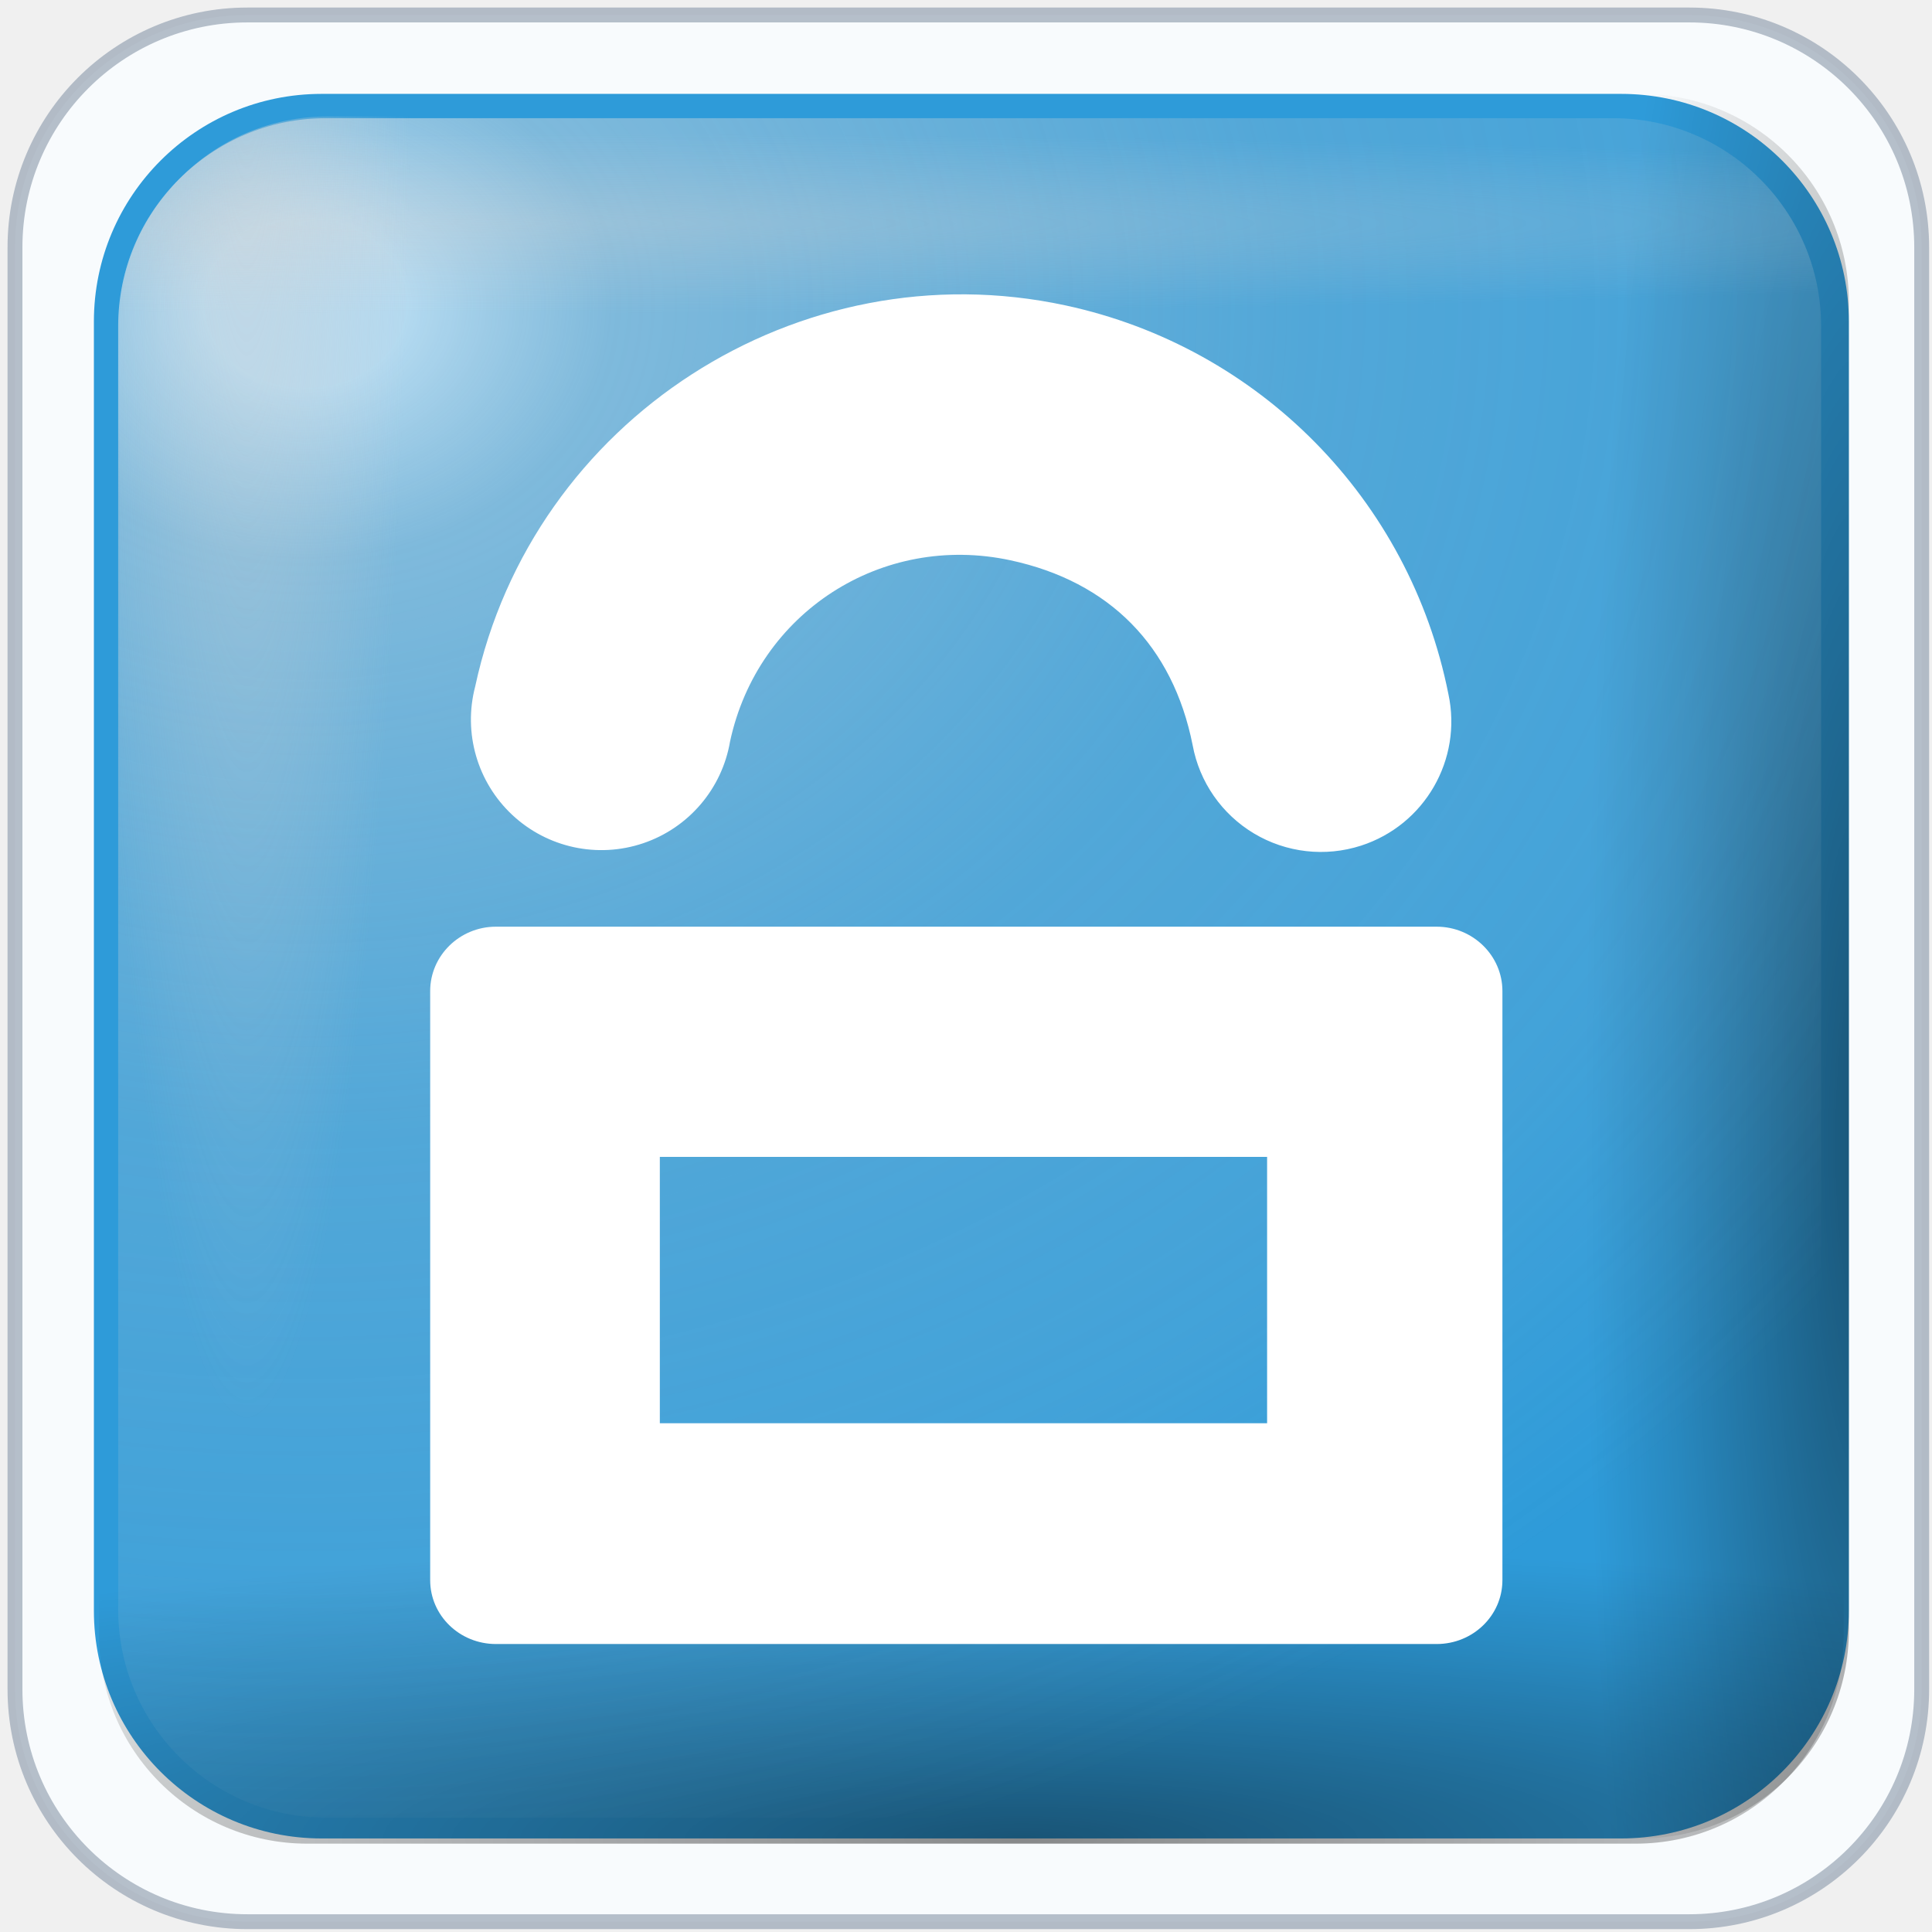
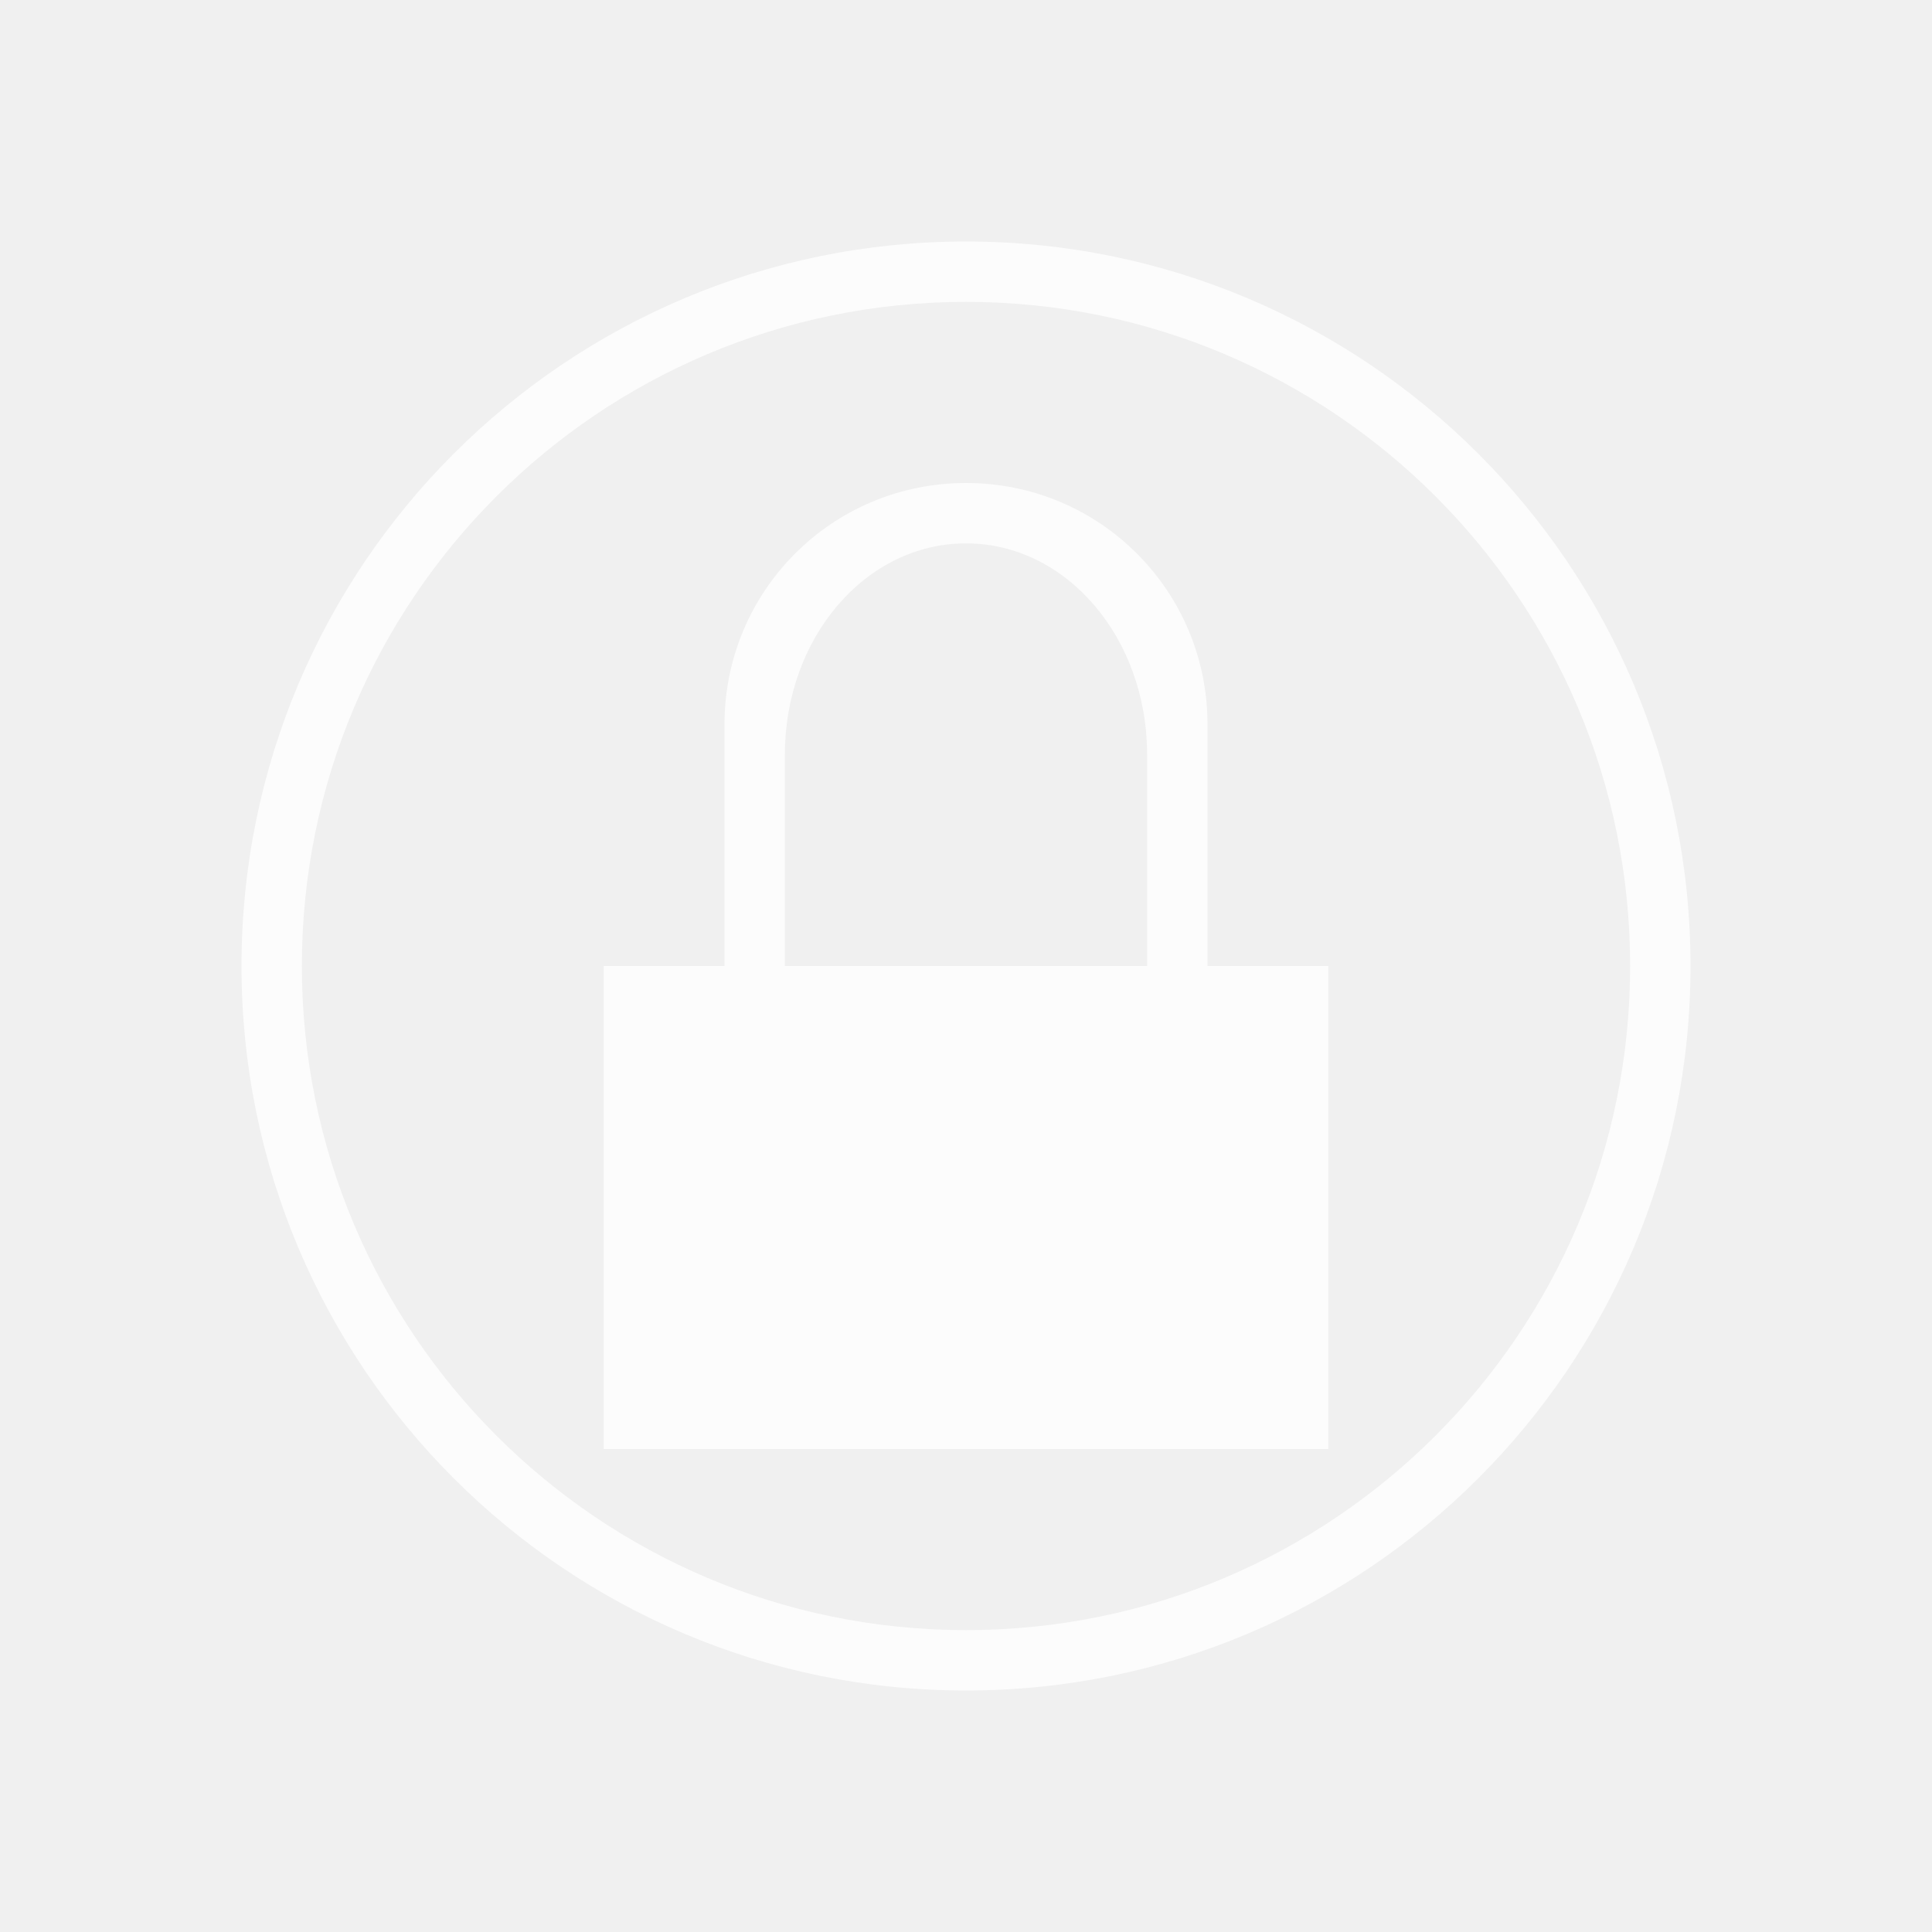
- <svg xmlns="http://www.w3.org/2000/svg" xmlns:xlink="http://www.w3.org/1999/xlink" version="1.1" width="256" height="256" viewBox="0 0 256 256" xml:space="preserve" id="svg37">
-   <defs id="defs1">
-     <linearGradient id="linearGradient35">
-       <stop style="stop-color:#d7d5d5;stop-opacity:0.411;" offset="0" id="stop34" />
-       <stop style="stop-color:#d7d5d5;stop-opacity:0;" offset="1" id="stop35" />
-     </linearGradient>
-     <linearGradient id="linearGradient17">
-       <stop style="stop-color:#d7d5d5;stop-opacity:0.306;" offset="0" id="stop17" />
-       <stop style="stop-color:#d7d5d5;stop-opacity:0;" offset="1" id="stop18" />
-     </linearGradient>
-     <linearGradient id="linearGradient11">
-       <stop style="stop-color:#fffdfd;stop-opacity:0.638;" offset="0.052" id="stop15" />
-       <stop style="stop-color:#e1dfdf;stop-opacity:0.452;" offset="0.159" id="stop33" />
-       <stop style="stop-color:#d7d5d5;stop-opacity:0.213;" offset="0.516" id="stop19" />
-       <stop style="stop-color:#d7d5d5;stop-opacity:0.123;" offset="0.789" id="stop20" />
-       <stop style="stop-color:#d7d5d5;stop-opacity:0;" offset="1" id="stop12" />
-     </linearGradient>
-     <linearGradient id="linearGradient8">
-       <stop style="stop-color:#010000;stop-opacity:0.455;" offset="0" id="stop8" />
-       <stop style="stop-color:#010000;stop-opacity:0.118;" offset="0.7" id="stop10" />
-       <stop style="stop-color:#010000;stop-opacity:0;" offset="1" id="stop9" />
-     </linearGradient>
-     <linearGradient id="SVGID_XMLID_3__9" gradientUnits="userSpaceOnUse" gradientTransform="matrix(1.98,0,0,1.98,-126.43,-126.43)" x1="63.998" y1="14.001" x2="63.998" y2="63.001">
-       <stop offset="0%" style="stop-color:rgb(255,255,255);stop-opacity: 1" id="stop31" />
-       <stop offset="100%" style="stop-color:rgb(255,255,255);stop-opacity: 0" id="stop32" />
-     </linearGradient>
-     <linearGradient id="SVGID_XMLID_2__8" gradientUnits="userSpaceOnUse" gradientTransform="matrix(1.98,0,0,1.98,-126.43,-126.43)" x1="68.055" y1="118.069" x2="23.231" y2="22.762">
-       <stop offset="0%" style="stop-color:rgb(255,84,84);stop-opacity: 1" id="stop26" />
-       <stop offset="19.44%" style="stop-color:rgb(249,79,79);stop-opacity: 1" id="stop27" />
-       <stop offset="46.65%" style="stop-color:rgb(230,66,66);stop-opacity: 1" id="stop28" />
-       <stop offset="78.3%" style="stop-color:rgb(201,45,45);stop-opacity: 1" id="stop29" />
-       <stop offset="100%" style="stop-color:rgb(176,28,28);stop-opacity: 1" id="stop30" />
-     </linearGradient>
-     <linearGradient id="SVGID_XMLID_1__7" gradientUnits="userSpaceOnUse" gradientTransform="matrix(1.98,0,0,1.98,-126.43,-126.43)" x1="115.602" y1="117.391" x2="13.811" y2="13.381">
-       <stop offset="0" style="stop-color:#ff9090;stop-opacity:1;" id="stop21" />
-       <stop offset="0.194" style="stop-color:#fa8080;stop-opacity:1;" id="stop22" />
-       <stop offset="0.467" style="stop-color:#e74f4f;stop-opacity:1;" id="stop23" />
-       <stop offset="0.636" style="stop-color:#9d2323;stop-opacity:1;" id="stop24" />
-       <stop offset="1" style="stop-color:#881515;stop-opacity:1;" id="stop25" />
-     </linearGradient>
-     <radialGradient xlink:href="#linearGradient8" id="radialGradient9" cx="216.191" cy="53.194" fx="216.191" fy="53.194" r="117.975" gradientTransform="matrix(0.3201582,0,0,1.918972,-130.7672,-37.4954)" gradientUnits="userSpaceOnUse" />
-     <radialGradient xlink:href="#linearGradient8" id="radialGradient10" gradientUnits="userSpaceOnUse" gradientTransform="matrix(0.3359685,0,0,1.918972,87.80276,103.561)" cx="209.397" cy="37.313" fx="209.397" fy="37.313" r="117.975" />
-     <radialGradient xlink:href="#linearGradient11" id="radialGradient12" cx="-272.405" cy="-50.082" fx="-272.405" fy="-50.082" r="117.975" gradientTransform="matrix(2.198567,0,0,1.833304,327.5123,43.55303)" gradientUnits="userSpaceOnUse" />
-     <radialGradient xlink:href="#linearGradient17" id="radialGradient18" cx="-209.599" cy="-565.817" fx="-209.599" fy="-565.817" r="114.477" gradientTransform="matrix(2.491203,0,0,0.105658,274.1172,0.7411035)" gradientUnits="userSpaceOnUse" />
-     <radialGradient xlink:href="#linearGradient35" id="radialGradient33" gradientUnits="userSpaceOnUse" gradientTransform="matrix(1.766152,0,0,0.1944523,263.2038,-169.792)" cx="-92.594" cy="-563.05" fx="-92.594" fy="-563.05" r="114.477" />
+ <svg xmlns="http://www.w3.org/2000/svg" version="1.1" viewBox="0 0 32 32">
+   <defs>
+     <style type="text/css" id="current-color-scheme">.ColorScheme-Text { color: #fcfcfc; } </style>
  </defs>
-   <g id="g3" style="display:inline" transform="matrix(0.9855606,0,0,0.9855606,307.9438,87.81012)">
-     <g id="g35">
-       <rect style="display:inline;fill:#f8fbfd;fill-opacity:1;stroke:#909faf;stroke-width:2;stroke-linecap:round;stroke-linejoin:round;stroke-miterlimit:2.5;stroke-dasharray:none;stroke-opacity:0.651" id="rect1" width="256.35" height="256.35" x="-310.441" y="-87.082" ry="31.242" />
-       <rect style="display:inline;fill:#2e9bd9;fill-opacity:1;stroke:none;stroke-width:2;stroke-linecap:round;stroke-linejoin:round;stroke-miterlimit:2.5;stroke-dasharray:none;stroke-opacity:0.651" id="rect2" width="235.949" height="234.55" x="-299.832" y="-76.474" ry="30.616" rx="30.616" />
-       <g id="g5">
-         <rect style="display:inline;fill:url(#radialGradient9);stroke:none;stroke-width:2;stroke-linecap:round;stroke-linejoin:round;stroke-miterlimit:2.5;stroke-dasharray:none;stroke-opacity:0.651" id="rect3" width="235.949" height="234.55" x="-299.832" y="-76.474" ry="27.978" />
-         <rect style="display:inline;fill:url(#radialGradient10);stroke:none;stroke-width:2;stroke-linecap:round;stroke-linejoin:round;stroke-miterlimit:2.5;stroke-dasharray:none;stroke-opacity:0.651" id="rect10" width="235.949" height="234.55" x="-77.173" y="64.583" ry="27.978" transform="rotate(90)" />
-       </g>
-       <rect style="display:inline;fill:url(#radialGradient12);stroke:none;stroke-width:2;stroke-linecap:round;stroke-linejoin:round;stroke-miterlimit:2.5;stroke-dasharray:none;stroke-opacity:0.651" id="rect11" width="228.954" height="228.488" x="-296.568" y="-73.209" ry="27.978" />
-       <rect style="display:inline;fill:url(#radialGradient18);stroke:none;stroke-width:2;stroke-linecap:round;stroke-linejoin:round;stroke-miterlimit:2.5;stroke-dasharray:none;stroke-opacity:0.651" id="rect15" width="228.954" height="228.488" x="-296.568" y="-73.209" ry="27.978" />
-       <rect style="display:inline;fill:url(#radialGradient33);stroke:none;stroke-width:2;stroke-linecap:round;stroke-linejoin:round;stroke-miterlimit:2.5;stroke-dasharray:none;stroke-opacity:0.651" id="rect33" width="228.954" height="228.488" x="-155.512" y="-296.335" ry="27.978" transform="rotate(-90)" />
-     </g>
-     <g id="g38" style="display:none">
-       <path style="color:#000000;fill:#f0f2f4;stroke-linecap:round;stroke-linejoin:round;stroke-miterlimit:2.5;-inkscape-stroke:none" d="m -181.393,-47.121 c -48.815,4e-6 -88.621,39.806 -88.621,88.621 0,48.815 39.806,88.623 88.621,88.623 48.815,0 88.623,-39.808 88.623,-88.623 0,-48.815 -39.808,-88.621 -88.623,-88.621 z m 0,21.867 c 36.997,-2e-6 66.756,29.757 66.756,66.754 0,36.997 -29.759,66.756 -66.756,66.756 -36.997,0 -66.754,-29.759 -66.754,-66.756 0,-36.997 29.757,-66.754 66.754,-66.754 z" id="path37" />
-       <path id="rect38" style="fill:#f0f2f4;stroke-width:21.408;stroke-linecap:round;stroke-linejoin:round;stroke-miterlimit:2.5" d="m -192.583,-2.798 h 21.209 V 83.072 h -21.209 z" />
-     </g>
-     <g id="g39" transform="matrix(1.014651,0,0,1.014651,-312.4555,-89.09662)" style="display:none">
-       <path id="rect39" style="display:inline;fill:none;stroke:#f0f2f4;stroke-width:19.608;stroke-linecap:square;stroke-miterlimit:2.5;stroke-dasharray:none" d="m 112.766,118.701 c -11.373,-42.444 15.272,-67.093 43.524,-67.264 27.204,-0.164 41.483,20.299 46.162,34.951 11.831,37.051 -22.858,68.814 -60.834,58.032 l -13.297,15.014 11.484,10.818 -20.25,21.046 -13.382,-11.267 -21.102,20.443 H 56.713 V 175.414 Z" />
-       <circle style="fill:#f0f2f4;fill-opacity:1;stroke:none;stroke-width:19.608;stroke-linecap:square;stroke-linejoin:miter;stroke-miterlimit:2.5;stroke-dasharray:none;stroke-opacity:1" id="path39" cx="164.138" cy="90.463" r="13.056" />
-     </g>
-     <g id="g40" style="display:none">
-       <path style="font-size:12px;fill:#ffffff;fill-opacity:1;fill-rule:evenodd;stroke:none;stroke-width:29.802;stroke-linecap:round;stroke-linejoin:round;stroke-miterlimit:4;stroke-opacity:1" d="m -181.467,-57.506 c -40.416,0 -73.325,33.369 -73.325,74.008 0,17.535 6.365,33.511 16.577,46.255 -14.043,13.85 -23.249,31.835 -29.367,49.856 -2.48,7.309 1.349,15.246 8.568,17.757 7.219,2.511 15.09,-1.383 17.571,-8.692 5.555,-16.36 13.903,-30.801 24.773,-40.667 10.5,5.892 22.381,9.561 35.203,9.561 13.344,0 25.714,-3.9 36.507,-10.244 10.31,10.166 18.154,24.697 23.345,41.04 2.337,7.357 10.118,11.431 17.384,9.065 7.266,-2.366 11.278,-10.276 8.941,-17.633 -5.831,-18.358 -14.692,-36.786 -28.56,-51.098 9.703,-12.574 15.708,-28.155 15.708,-45.199 0,-40.639 -32.909,-74.008 -73.325,-74.008 z m 0,27.753 c 25.181,0 45.51,20.477 45.51,46.255 0,13.566 -5.71,25.544 -14.715,33.962 -1.482,0.83 -2.76,1.917 -3.849,3.229 -7.554,5.645 -16.81,9.065 -26.946,9.065 -9.678,0 -18.586,-3.069 -25.952,-8.258 -0.981,-1.106 -2.084,-2.055 -3.353,-2.794 -9.84,-8.447 -16.205,-20.929 -16.205,-35.203 0,-25.778 20.329,-46.255 45.51,-46.255 z" id="path966" />
-     </g>
-     <g id="g1" transform="translate(0,-0.2365671)" style="display:none">
-       <path style="display:inline;fill:#ffffff;fill-opacity:1;fill-rule:evenodd;stroke:none;stroke-width:42.182;stroke-linecap:round;stroke-linejoin:miter;stroke-miterlimit:4;stroke-opacity:1" d="m -188.73,-41.407 c -26.36,0.136 -52.208,12.231 -68.532,34.566 -26.998,36.941 -18.109,88.797 19.751,115.14 33.434,23.264 78.677,19.18 107.406,-7.525 l 14.735,11.93 c 1.995,1.625 4.724,2.078 7.148,1.162 2.424,-0.915 4.16,-3.055 4.514,-5.567 l 11.725,-82.715 c 0.294,-2.103 -0.38,-4.215 -1.881,-5.751 -1.501,-1.536 -3.665,-2.328 -5.831,-2.141 -0.97,0.099 -1.909,0.39 -2.759,0.857 l -68.908,36.341 c -2.092,1.097 -3.461,3.139 -3.699,5.445 -0.239,2.305 0.684,4.573 2.508,6.057 l 15.612,12.664 c -17.103,13.604 -41.714,15.121 -60.632,1.958 -22.723,-15.811 -27.929,-46.166 -11.725,-68.337 15.747,-21.546 45.209,-27.086 68.03,-12.786 5.165,3.435 11.85,3.849 17.431,1.101 5.581,-2.747 9.167,-8.221 9.405,-14.316 0.238,-6.095 -2.925,-11.836 -8.276,-14.989 -14.194,-8.894 -30.206,-13.174 -46.022,-13.092 z" id="path932" />
-     </g>
-     <g id="g2" style="display:inline" transform="translate(0,-0.2365669)">
-       <path style="fill:#ffffff;fill-rule:nonzero;stroke:none;stroke-width:2.018;stroke-linecap:butt;stroke-linejoin:miter;stroke-miterlimit:4;stroke-dasharray:none;stroke-dashoffset:0" vector-effect="non-scaling-stroke" d="m -245.779,35.73 c -4.883,0 -8.839,3.896 -8.841,8.653 v 79.199 c 0,4.759 3.958,8.591 8.841,8.591 h 126.477 c 4.88,0 8.841,-3.829 8.841,-8.591 V 44.383 c 0,-4.757 -3.96,-8.651 -8.841,-8.653 z m 22.036,30.947 h 81.645 v 35.81 h -81.645 z" stroke-linecap="round" id="path17" />
-       <path style="fill:#ffffff;fill-rule:nonzero;stroke:none;stroke-width:2.018;stroke-linecap:butt;stroke-linejoin:miter;stroke-miterlimit:4;stroke-dasharray:none;stroke-dashoffset:0" vector-effect="non-scaling-stroke" d="m -129.485,24.84 c 8.571,-2.766 13.655,-11.577 11.762,-20.385 -5.203,-26.15 -25.419,-46.65 -51.48,-52.255 -35.874,-7.719 -71.648,15.354 -79.365,51.236 -1.636,6.242 0.284,12.878 5,17.28 4.717,4.404 11.47,5.861 17.581,3.797 6.113,-2.064 10.598,-7.316 11.684,-13.679 3.726,-17.321 20.387,-28.09 37.704,-24.364 13.3,2.861 21.832,11.5 24.489,24.846 0.912,4.963 3.92,9.293 8.252,11.883 4.33,2.589 9.567,3.186 14.373,1.64 z" stroke-linecap="round" id="path18" />
-     </g>
-   </g>
+   <path class="ColorScheme-Text" d="m16 4c-6.627 0-12 5.373-12 12s5.373 12 12 12 12-5.373 12-12-5.373-12-12-12zm0 1c6.075 0 11 4.925 11 11s-4.925 11-11 11-11-4.925-11-11 4.925-11 11-11zm0 3c-2.216 0-4 1.784-4 4v4h-2v8h12v-8h-2v-4c0-2.216-1.784-4-4-4zm0 1c1.662 0 3 1.561 3 3.5v3.5h-6v-3.5c0-1.939 1.338-3.5 3-3.5z" fill="currentColor" />
</svg>
